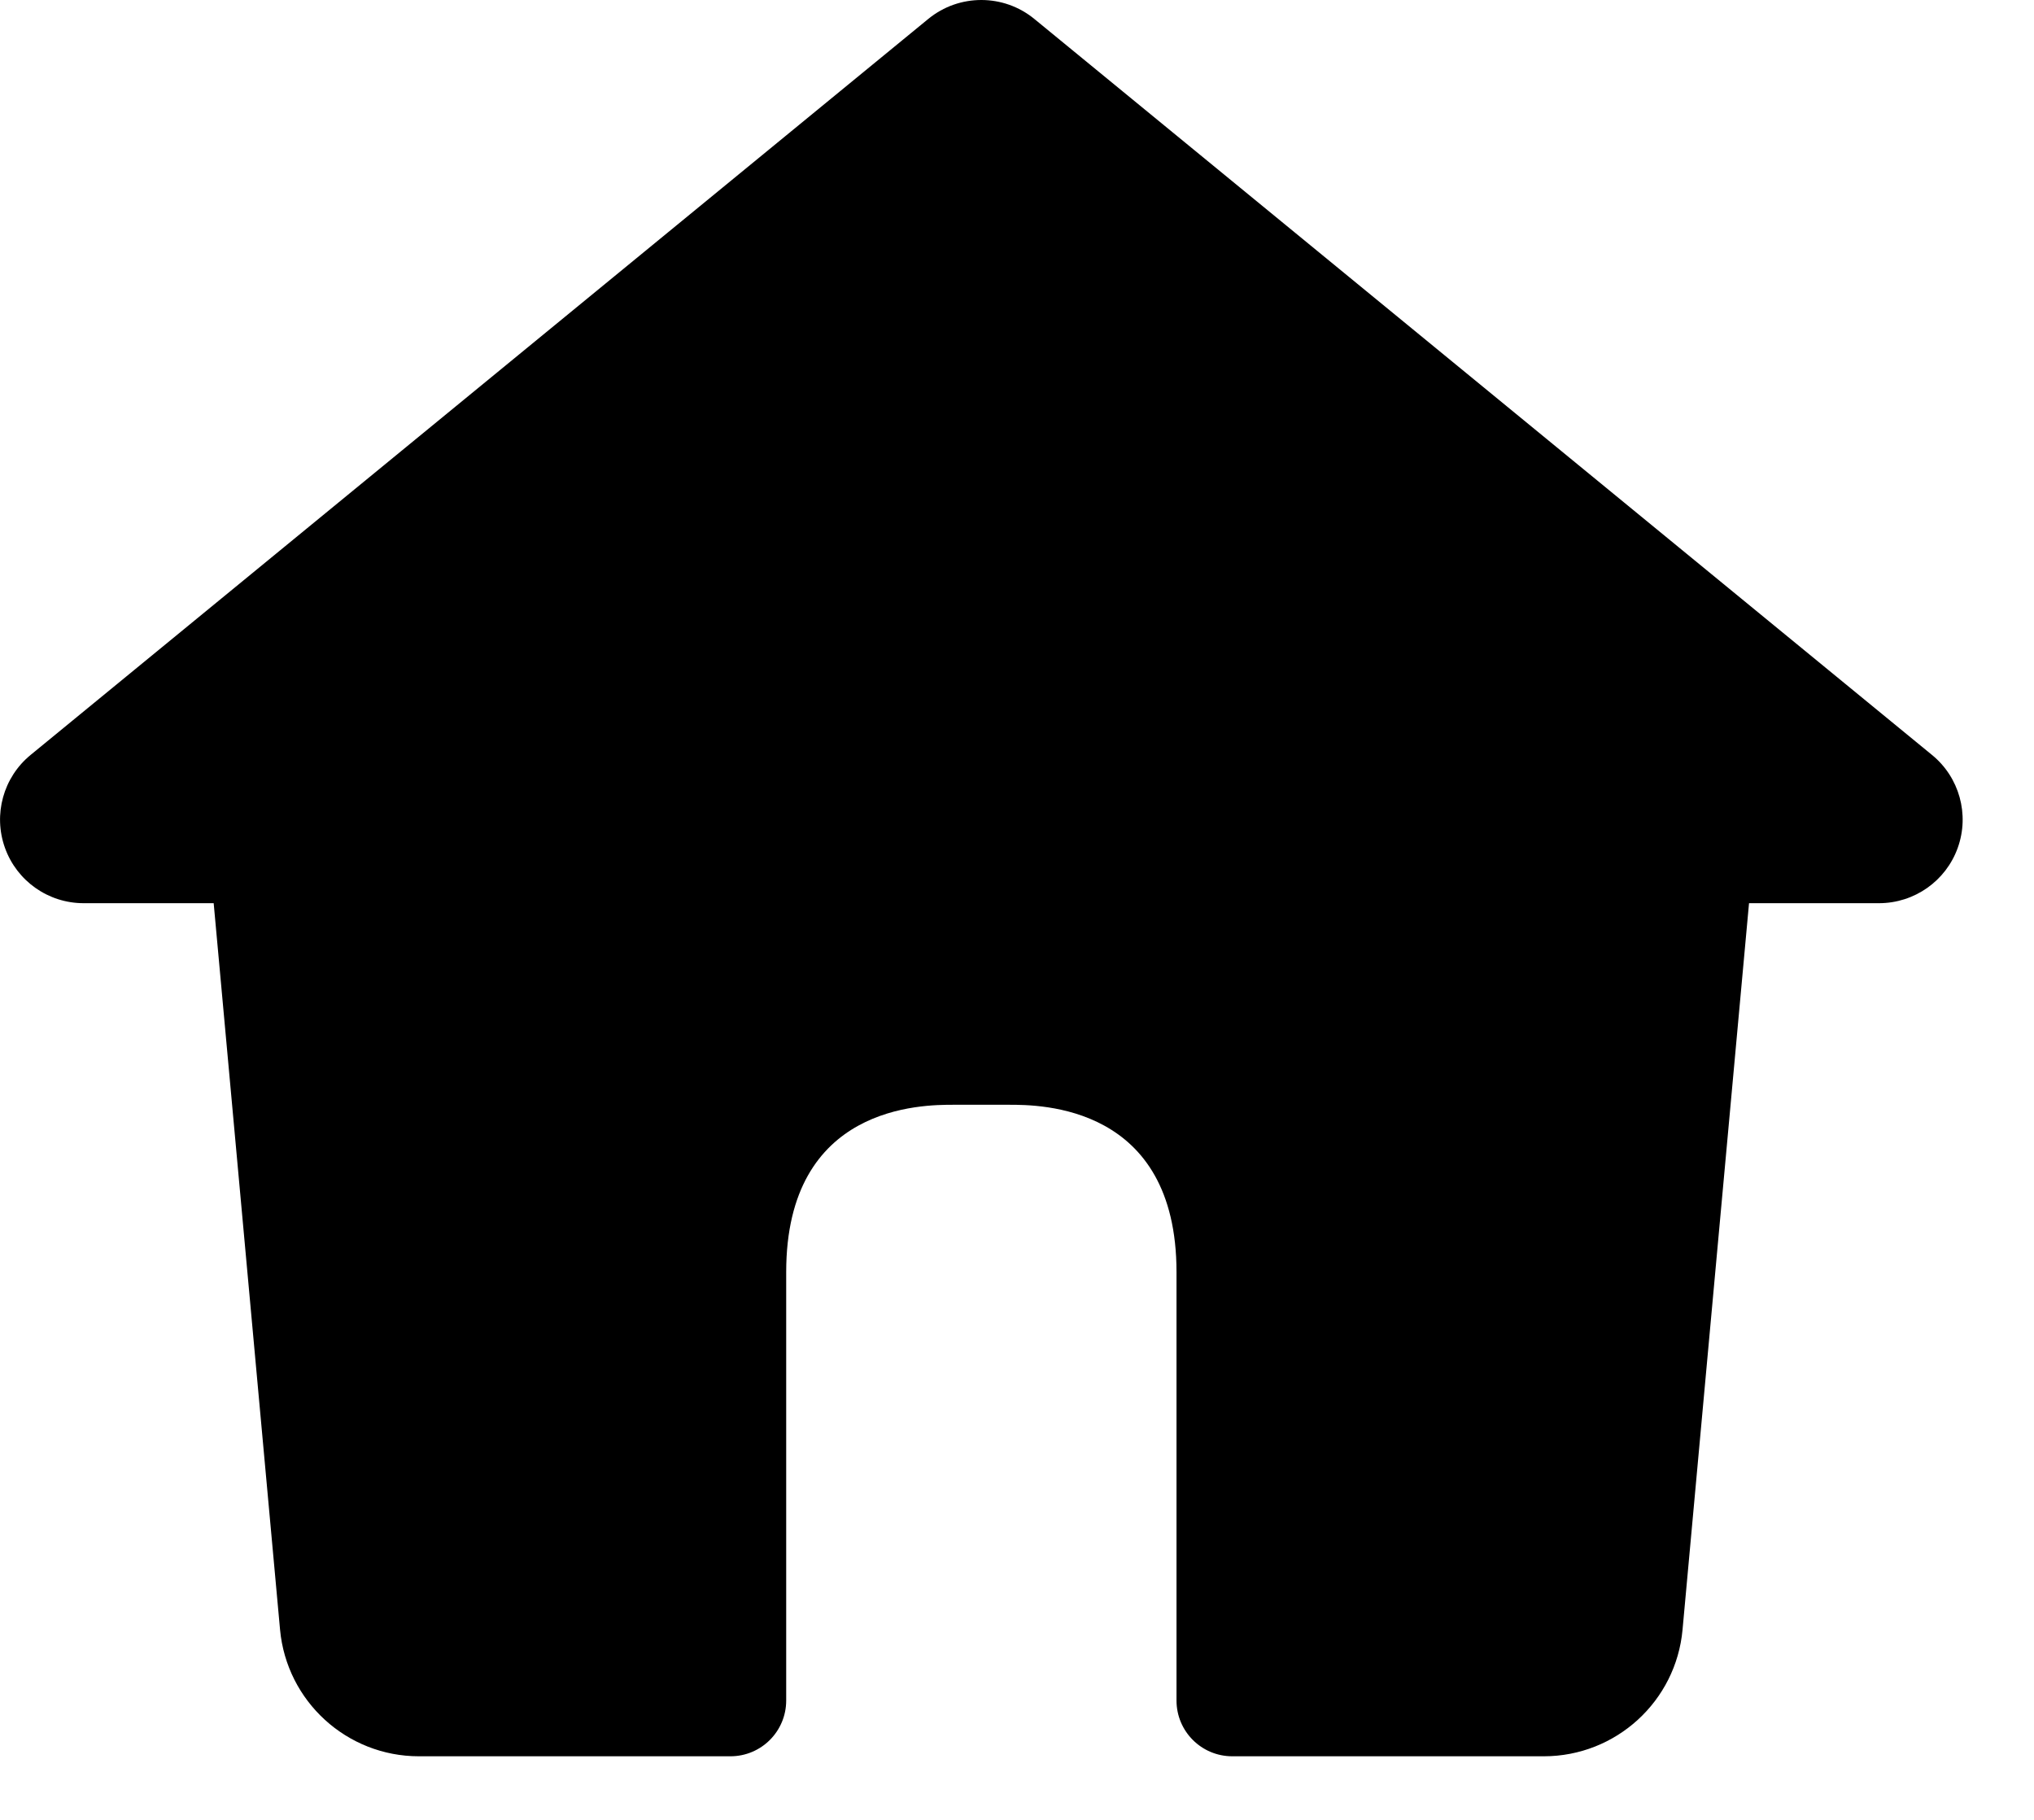
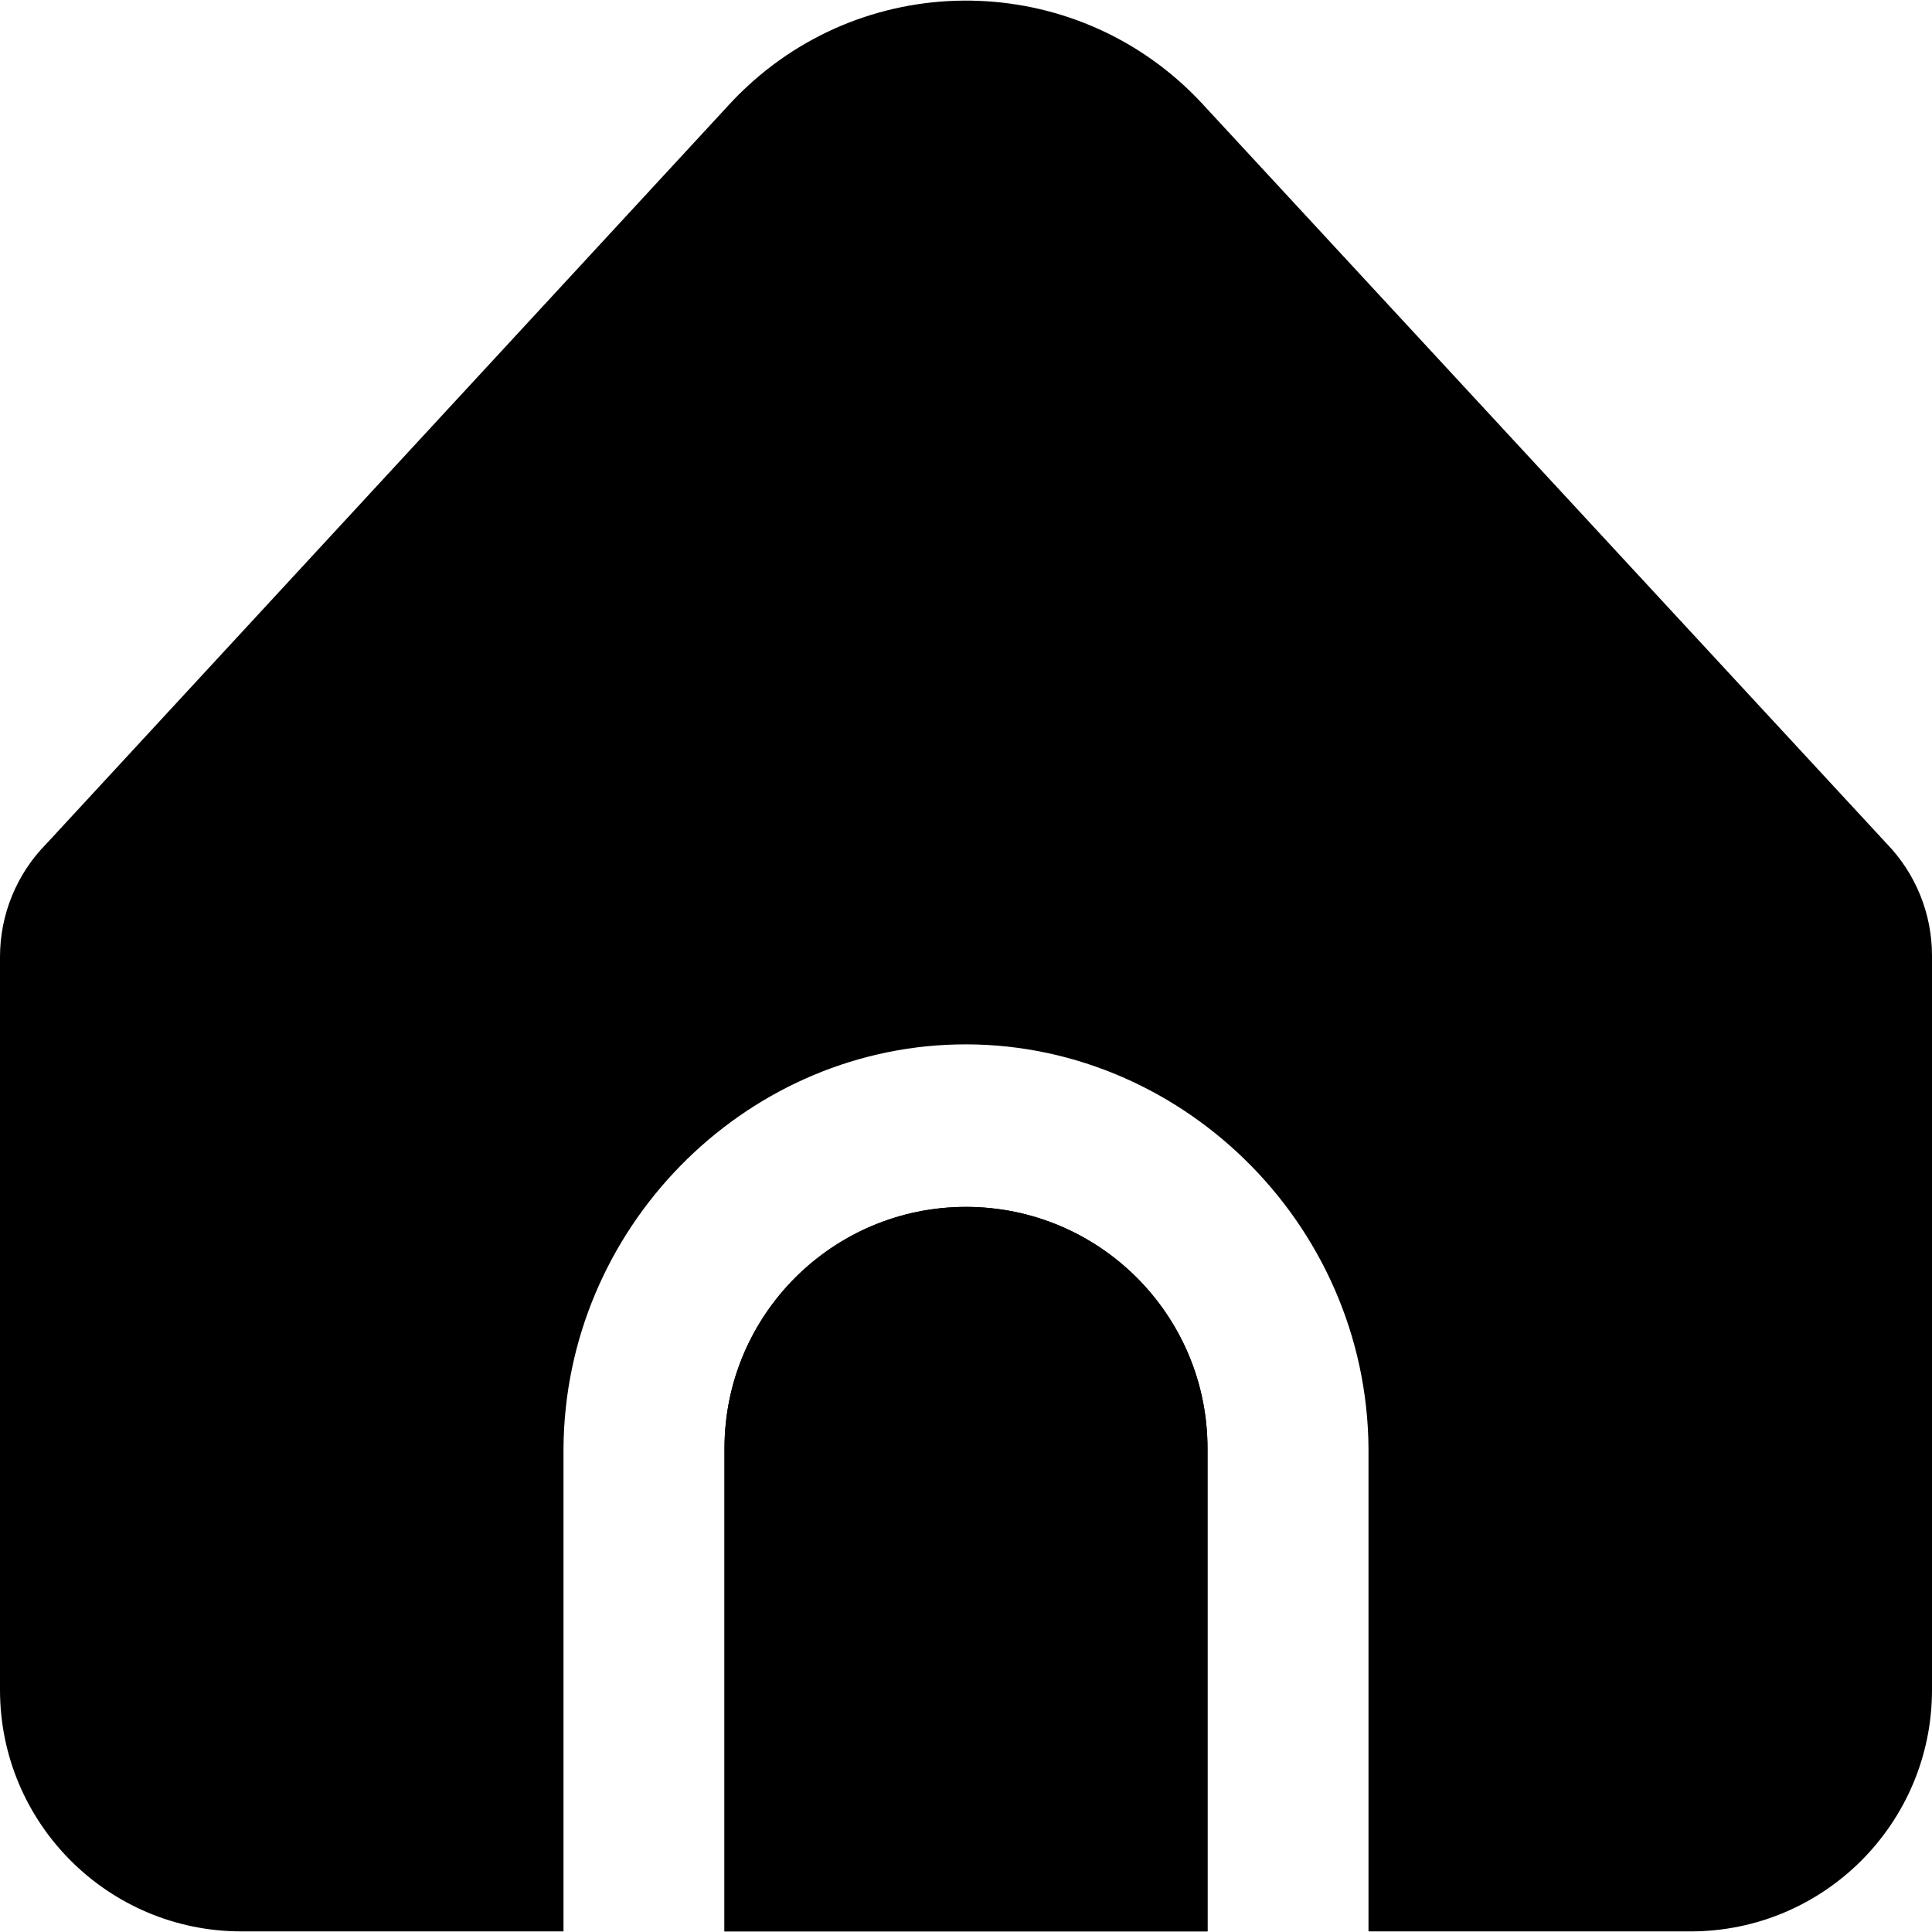
- <svg xmlns="http://www.w3.org/2000/svg" width="19" height="17" viewBox="0 0 19 17" fill="none">
-   <path fill-rule="evenodd" clip-rule="evenodd" d="M9.662 0.177C9.374 -0.059 8.959 -0.059 8.671 0.177L0.286 7.052C0.031 7.261 -0.065 7.608 0.046 7.919C0.157 8.23 0.451 8.437 0.781 8.437H1.996L2.616 15.223C2.678 15.893 3.24 16.406 3.913 16.406H6.823C7.111 16.406 7.344 16.173 7.344 15.885V11.883C7.344 10.32 8.619 10.32 8.906 10.32H9.427C9.715 10.32 10.99 10.32 10.99 11.883V15.885C10.99 16.173 11.223 16.406 11.511 16.406H14.421C15.094 16.406 15.656 15.893 15.717 15.223L16.338 8.437H17.552C17.882 8.437 18.177 8.23 18.288 7.919C18.399 7.608 18.303 7.261 18.047 7.052L9.662 0.177Z" fill="black" />
+ <svg xmlns="http://www.w3.org/2000/svg" version="1.1" id="Capa_1" x="0px" y="0px" viewBox="0 0 512 512" style="enable-background:new 0 0 512 512;" xml:space="preserve" width="512" height="512">
+   <g>
+     <path d="M256,319.841c-35.346,0-64,28.654-64,64v128h128v-128C320,348.495,291.346,319.841,256,319.841z" />
+     <g>
+       <path d="M362.667,383.841v128H448c35.346,0,64-28.654,64-64V253.26c0.005-11.083-4.302-21.733-12.011-29.696l-181.29-195.99    c-31.988-34.61-85.976-36.735-120.586-4.747c-1.644,1.52-3.228,3.103-4.747,4.747L12.395,223.5    C4.453,231.496-0.003,242.31,0,253.58v194.261c0,35.346,28.654,64,64,64h85.333v-128c0.399-58.172,47.366-105.676,104.073-107.044    C312.01,275.383,362.22,323.696,362.667,383.841z" />
+       <path d="M256,319.841c-35.346,0-64,28.654-64,64v128h128v-128C320,348.495,291.346,319.841,256,319.841z" />
+     </g>
+   </g>
</svg>
